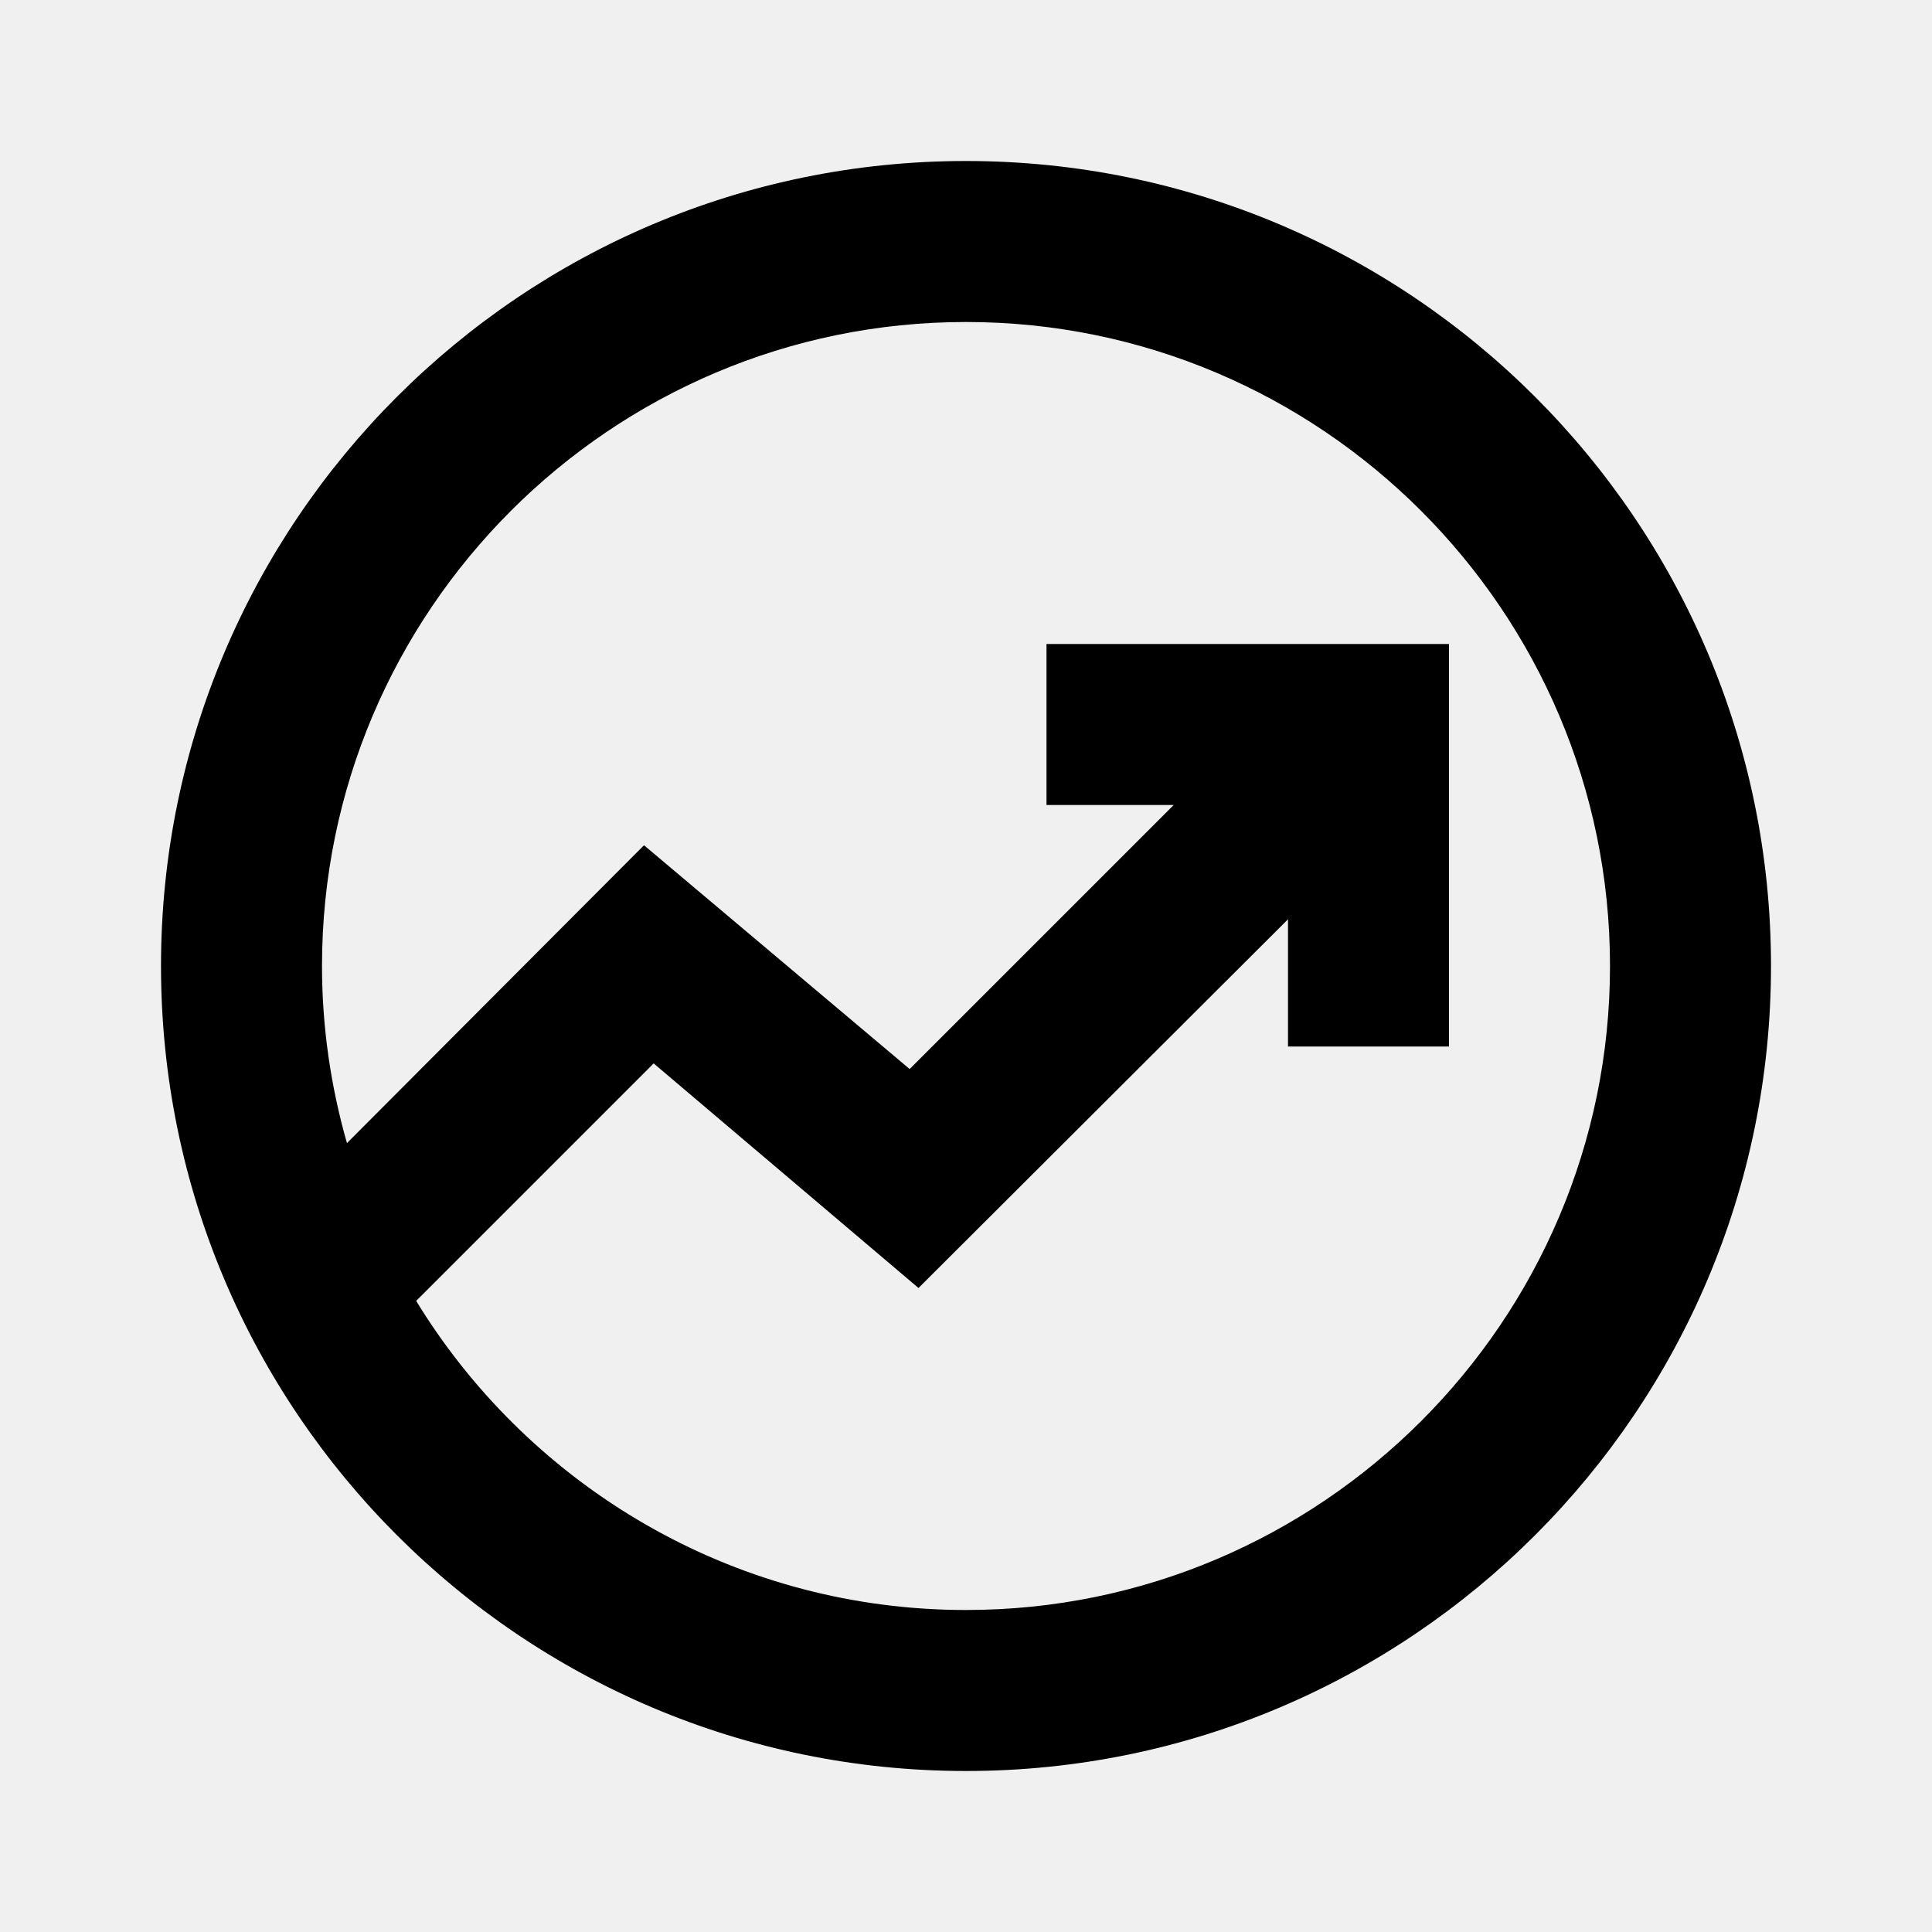
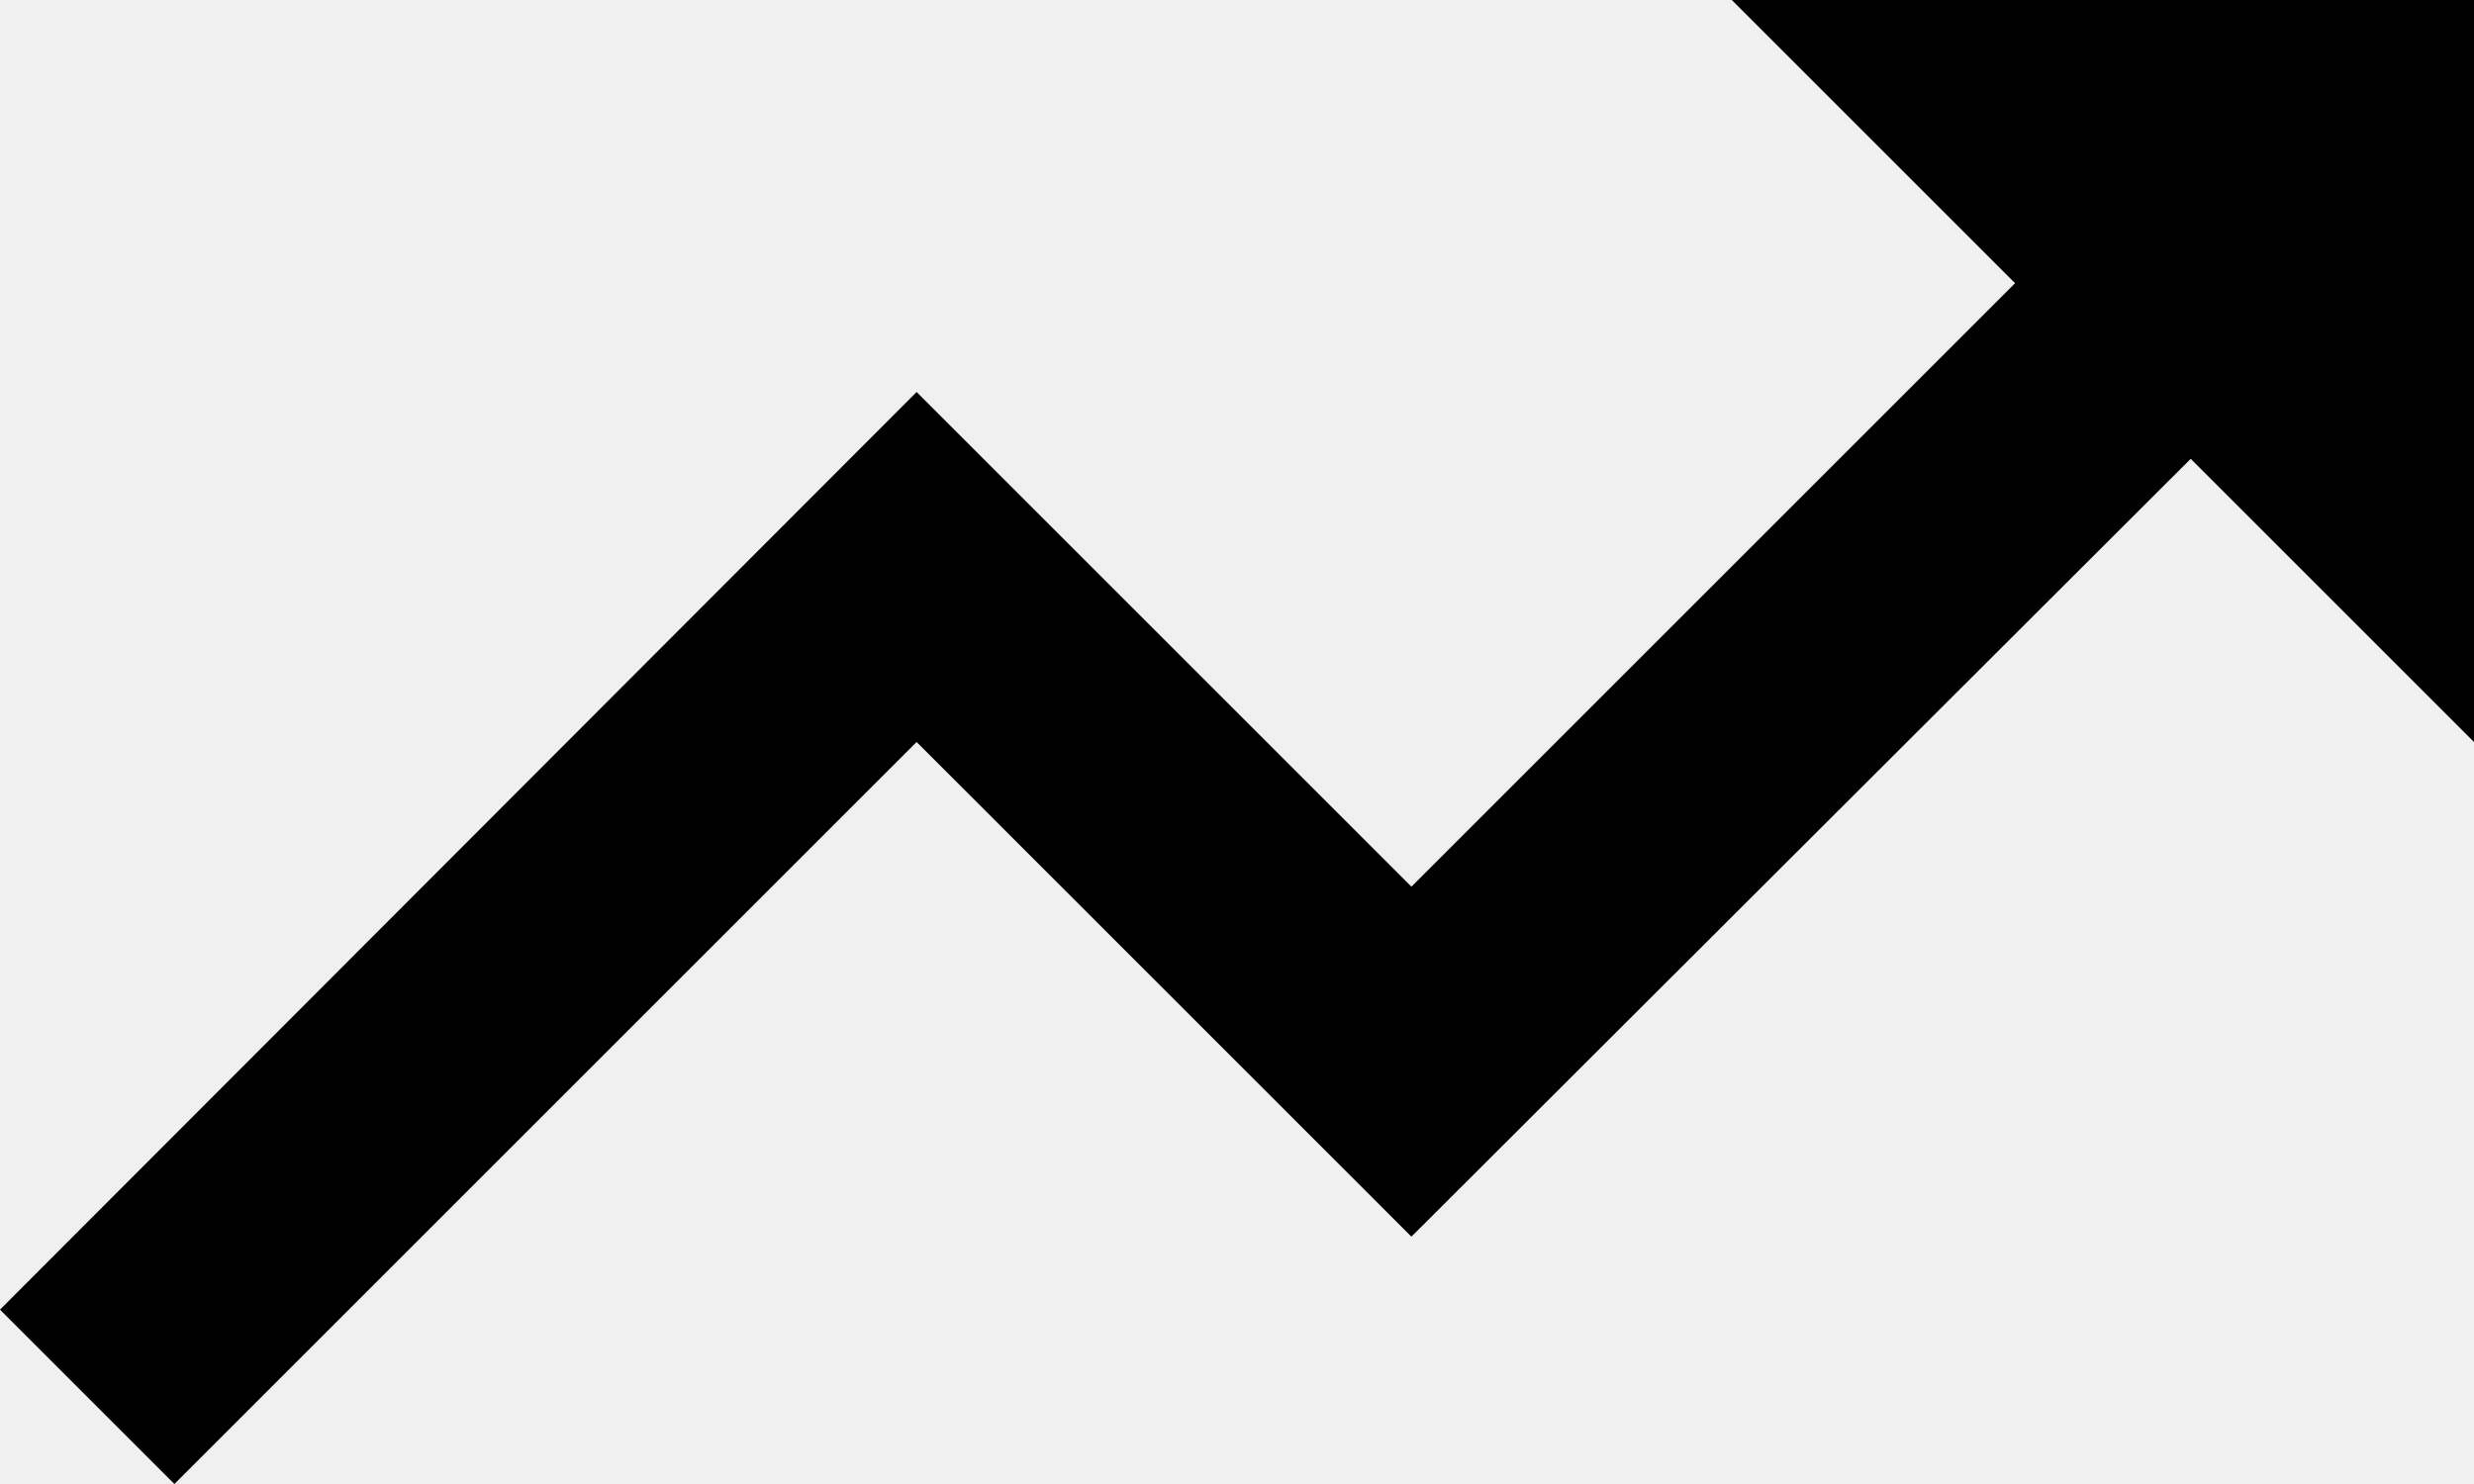
- <svg xmlns="http://www.w3.org/2000/svg" width="36" height="36" viewBox="0 0 36 36" fill="none">
-   <g clip-path="url(#clip0_31_52494)">
-     <path fill-rule="evenodd" clip-rule="evenodd" d="M3 18C3 9.72 9.72 3 18 3C26.28 3 33 9.72 33 18C33 26.28 26.28 33 18 33C9.72 33 3 26.28 3 18ZM7.934 24.525C10.076 27.818 13.789 30 18 30C24.615 30 30 24.615 30 18C30 11.385 24.615 6 18 6C11.385 6 6 11.385 6 18C6 19.14 6.165 20.25 6.465 21.3L12 15.75L16.95 19.92L21.87 15H19.5V12H27V19.5H24V17.13L17.115 24L12.18 19.815L7.755 24.24C7.813 24.336 7.873 24.431 7.934 24.525Z" fill="black" />
-   </g>
-   <defs>
-     <clipPath id="clip0_31_52494">
-       <rect width="36" height="36" fill="white" />
-     </clipPath>
-   </defs>
+ <svg xmlns="http://www.w3.org/2000/svg" width="20" height="12" viewBox="0 0 20 12" fill="none">
+   <path d="M14 0L16.29 2.29L11.41 7.17L7.41 3.17L0 10.59L1.41 12L7.41 6L11.41 10L17.71 3.71L20 6V0H14Z" fill="black" />
</svg>
